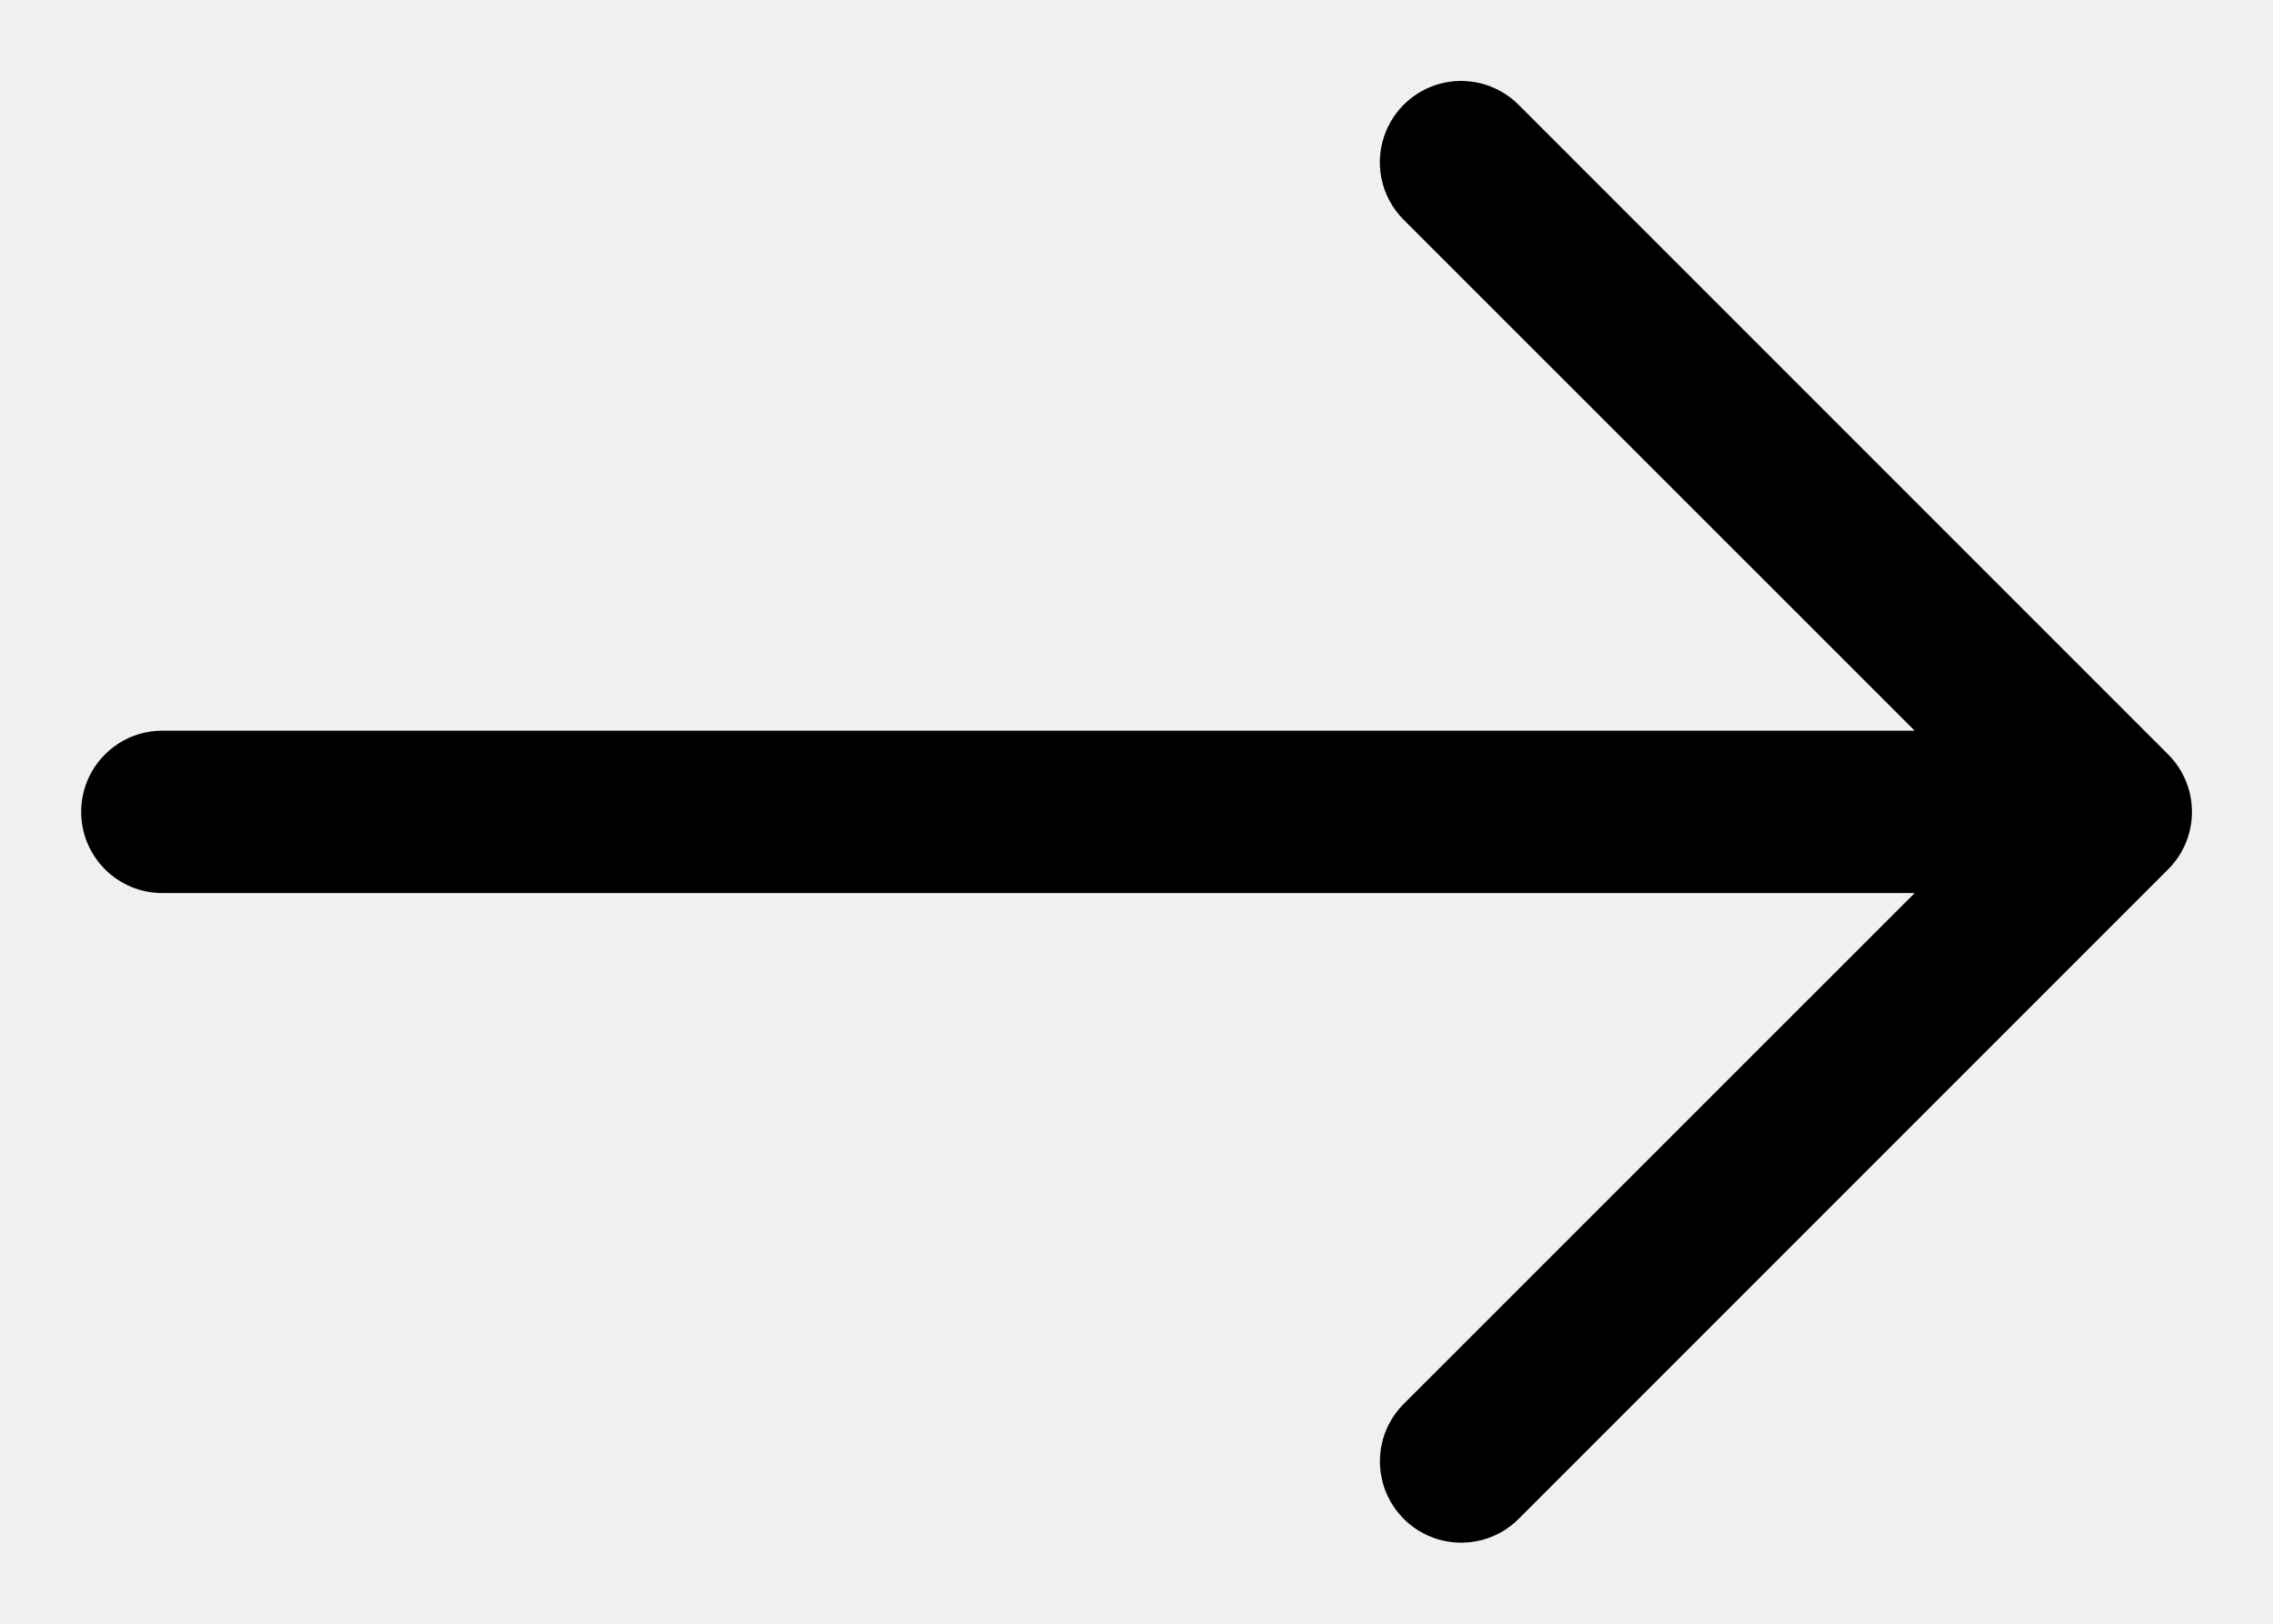
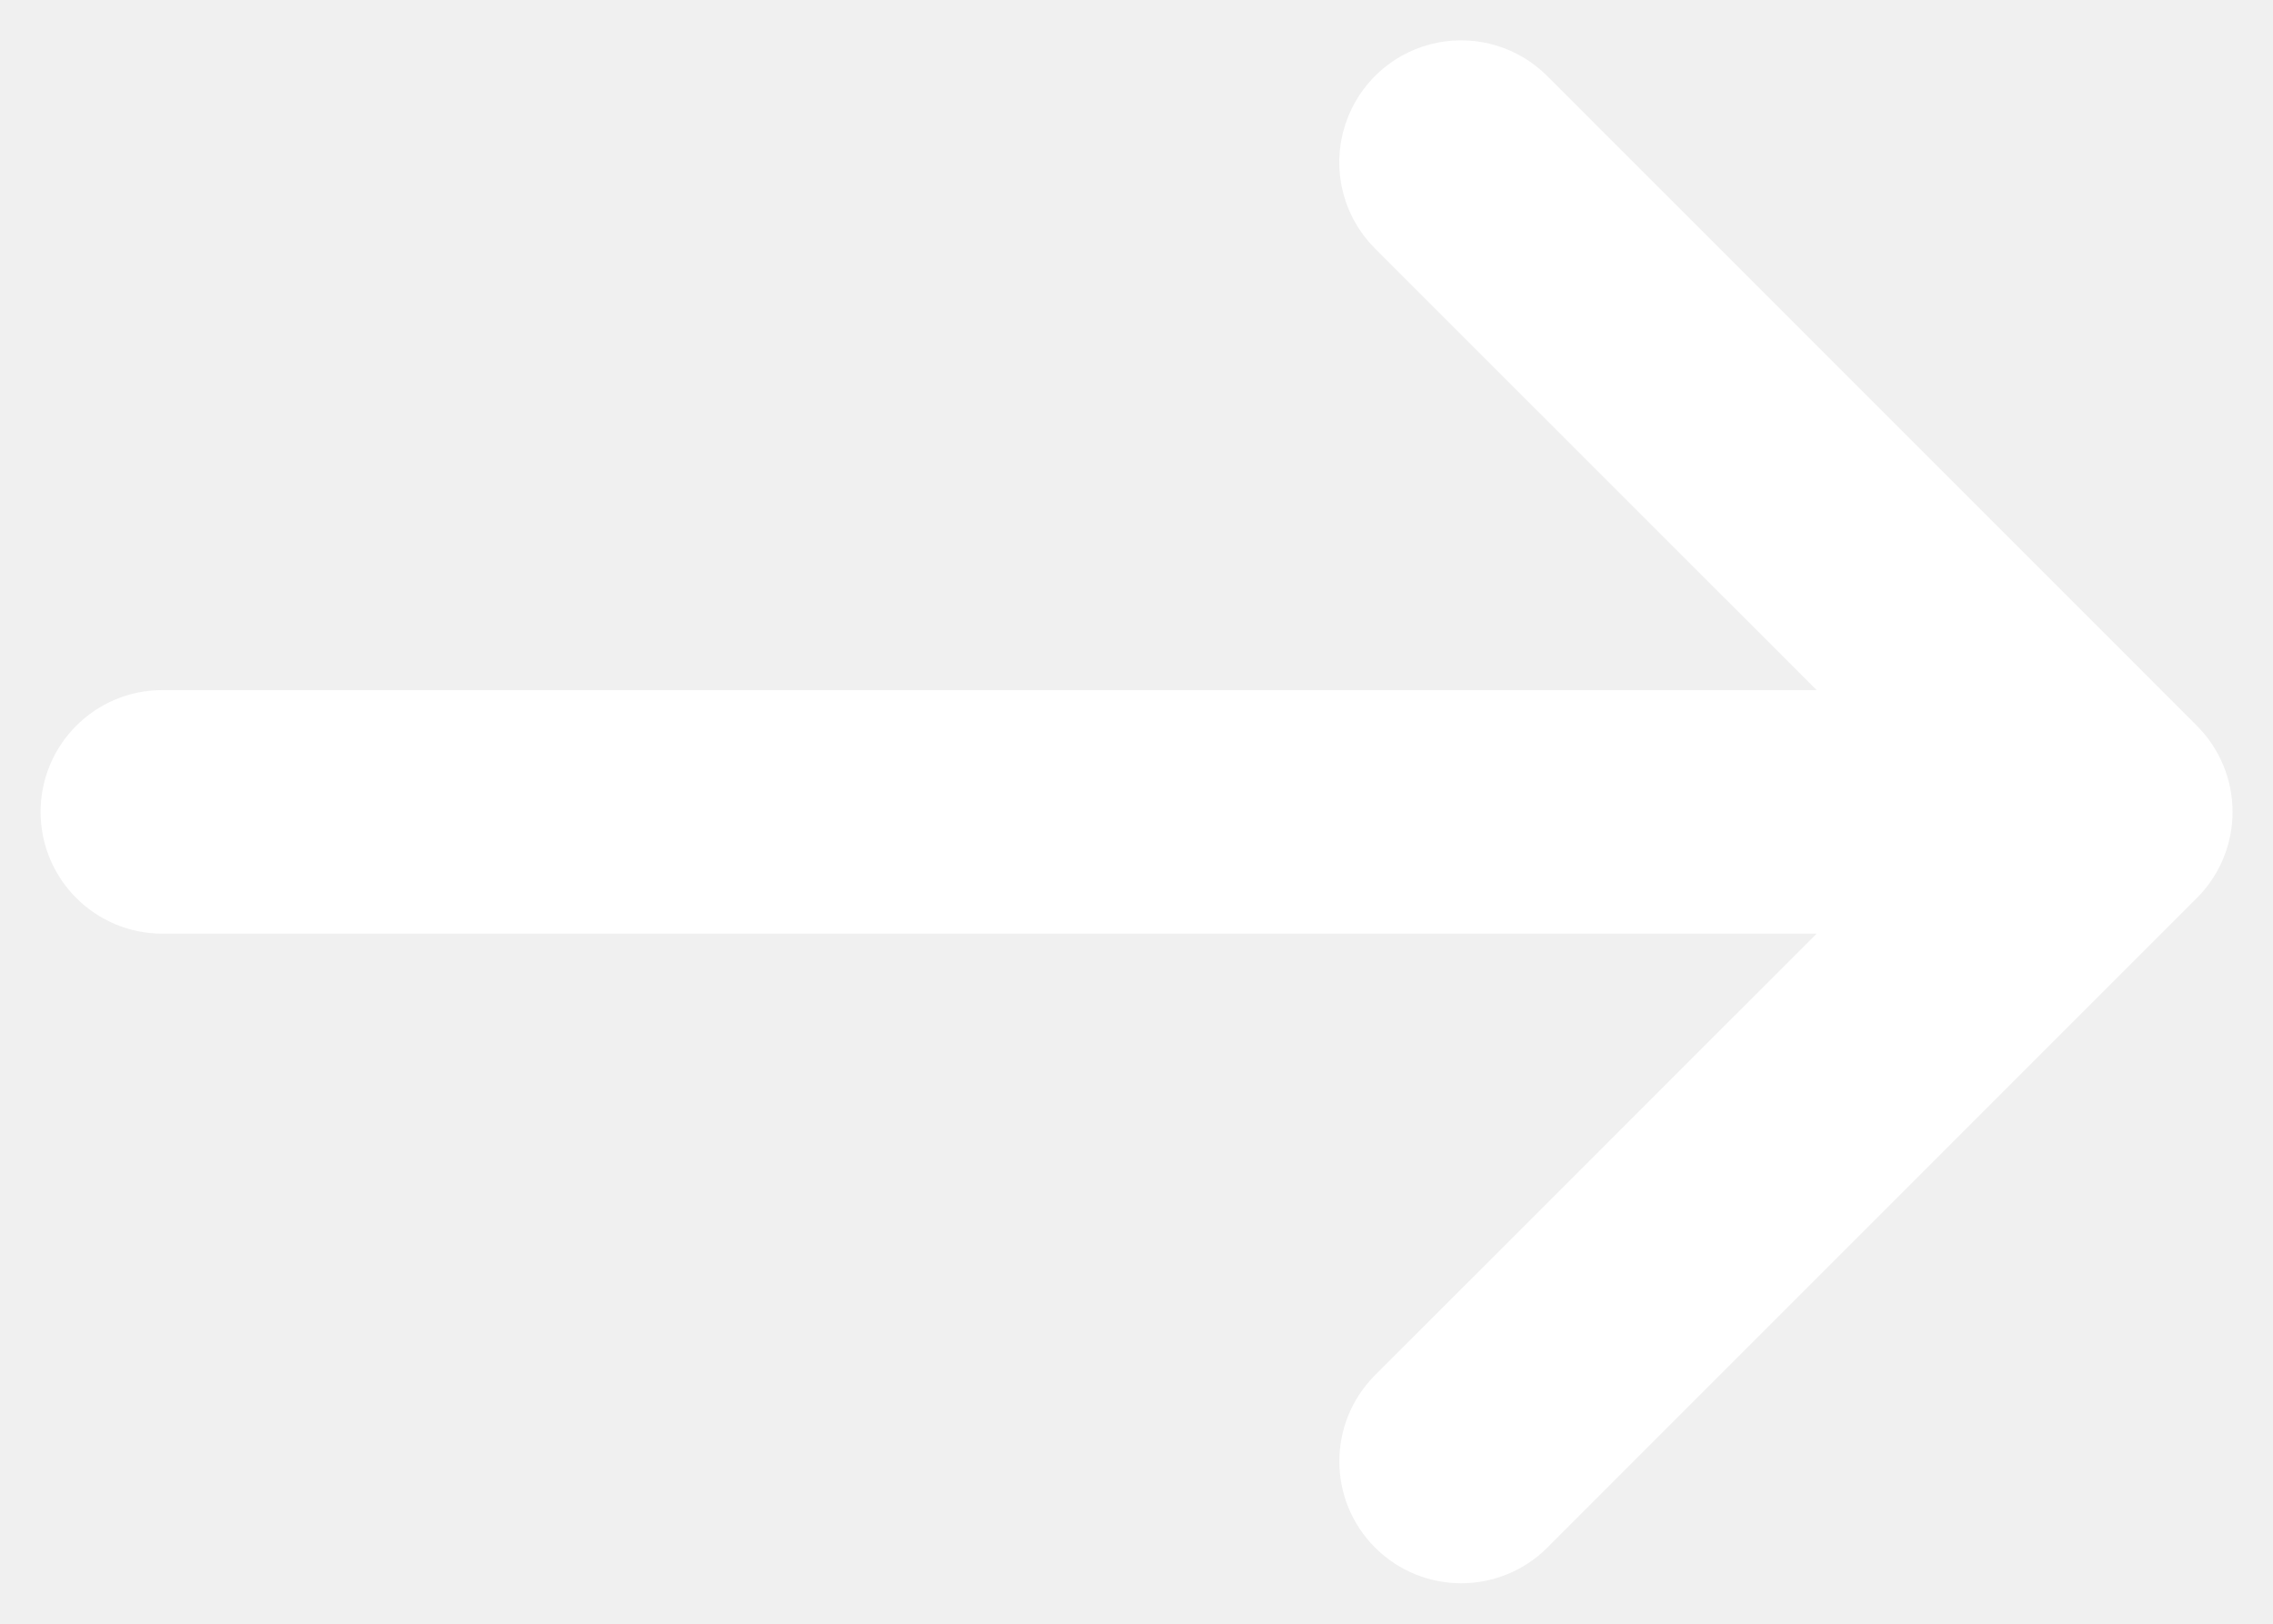
<svg xmlns="http://www.w3.org/2000/svg" fill="none" class="icon icon-arrow" viewBox="0 0 14 10">
-   <path fill="currentColor" fill-rule="evenodd" d="M8.537.808a.5.5 0 0 1 .817-.162l4 4a.5.5 0 0 1 0 .708l-4 4a.5.5 0 1 1-.708-.708L11.793 5.5H1a.5.5 0 0 1 0-1h10.793L8.646 1.354a.5.5 0 0 1-.109-.546" clip-rule="evenodd" />
+   <path fill="white" stroke="white" stroke-width="0.5" fill-rule="evenodd" d="M8.537.808a.5.5 0 0 1 .817-.162l4 4a.5.5 0 0 1 0 .708l-4 4a.5.5 0 1 1-.708-.708L11.793 5.5H1a.5.5 0 0 1 0-1h10.793L8.646 1.354a.5.5 0 0 1-.109-.546" clip-rule="evenodd" />
</svg>
